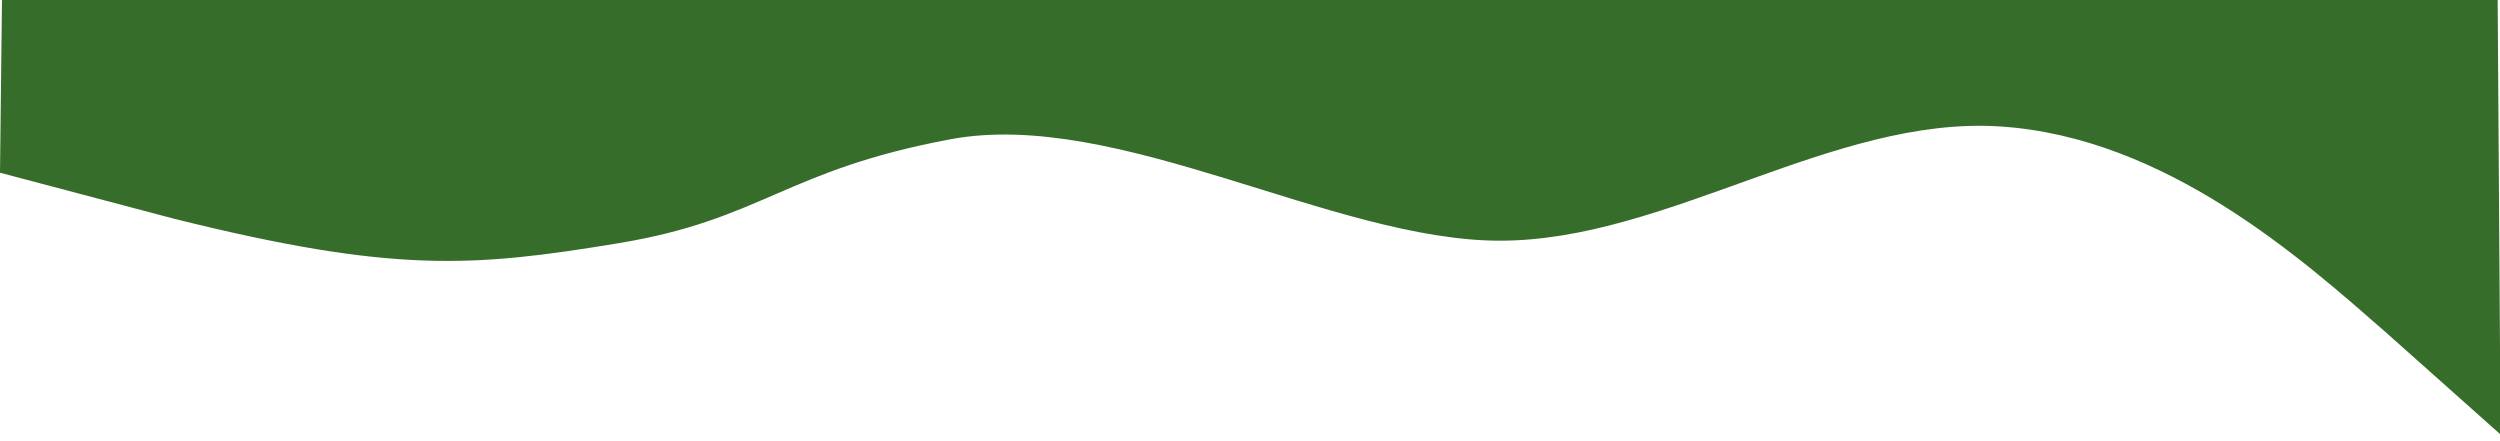
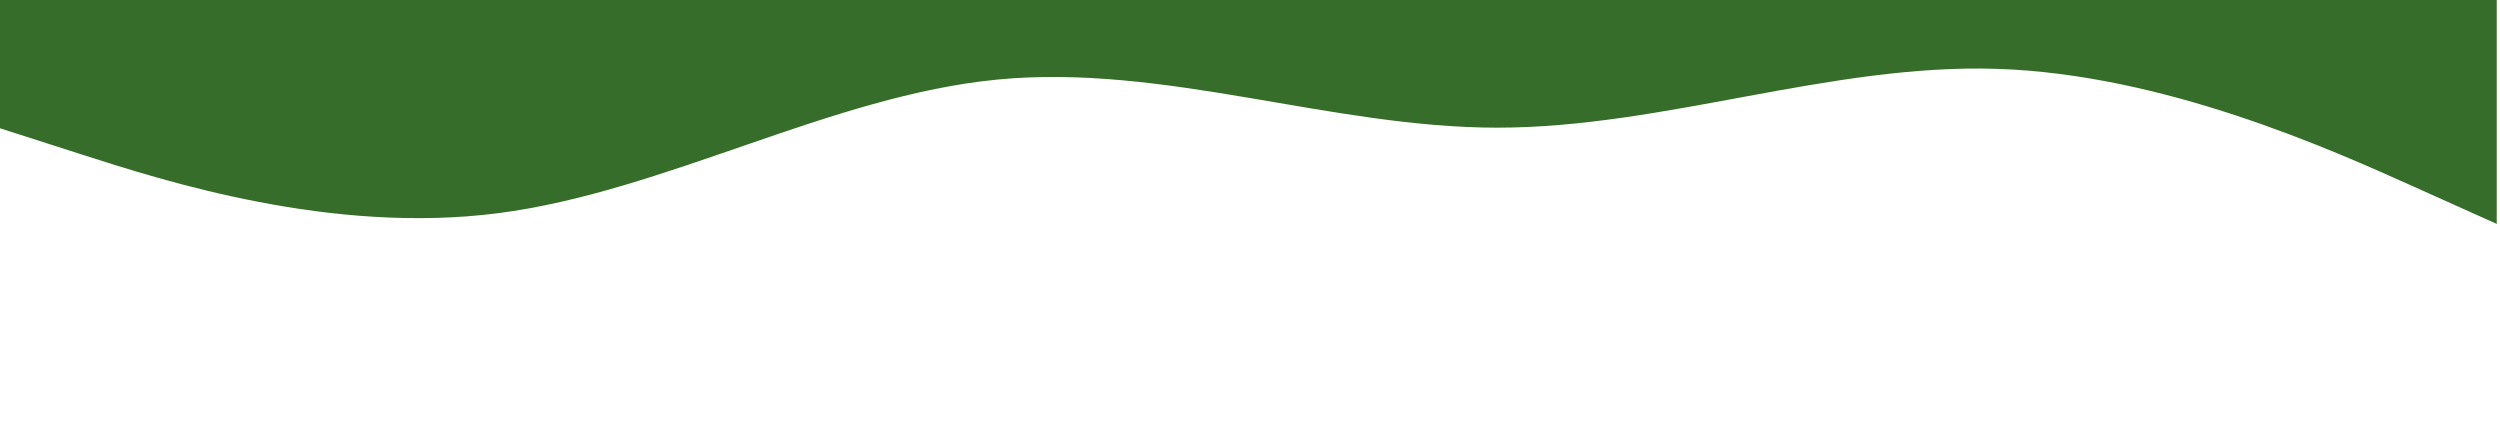
- <svg xmlns="http://www.w3.org/2000/svg" width="1340" height="236" fill="none" style="">
-   <rect id="backgroundrect" width="100%" height="100%" x="0" y="0" fill="none" stroke="none" />
-   <g class="currentLayer" style="">
-     <path fill-rule="evenodd" clip-rule="evenodd" d="M0,92.58L93.245,117.227C211.325,146.633 253.507,143.186 331.082,130.436C408.657,117.686 420.14,91.368 509.354,74.661C598.568,57.954 714.765,129.015 803.978,129.015C893.192,129.015 982.405,62.187 1071.621,67.756C1160.832,73.325 1234.169,139.121 1278.774,178.104L1340.308,232.902L1338.733,-2.524L1294.647,-4.641C1250.042,-4.641 1160.832,-4.641 1071.621,-4.641C982.405,-4.641 893.192,-4.641 803.978,-4.641C714.765,-4.641 625.552,-4.641 536.338,-4.641C447.124,-4.641 357.911,-4.641 268.697,-4.641C179.484,-4.641 90.271,-4.641 45.664,-4.641L1.057,-4.641L1.057,-0.537z" fill="#376D2B" id="svg_1" class="selected" />
+ <svg xmlns="http://www.w3.org/2000/svg" width="1340" height="236" fill="none">
+   <g>
+     <path stroke="null" fill-rule="evenodd" clip-rule="evenodd" d="m-1,68.432l44.642,14.33c44.642,14.33 133.924,42.989 223.208,31.525c89.283,-11.464 178.566,-63.05 267.85,-71.648c89.283,-8.598 178.566,25.793 267.849,25.793c89.283,0 178.566,-34.391 267.852,-31.525c89.28,2.866 178.56,42.989 223.2,63.05l44.65,20.061l0,-120.368l-44.65,0c-44.64,0 -133.92,0 -223.2,0c-89.286,0 -178.569,0 -267.852,0c-89.283,0 -178.566,0 -267.849,0c-89.284,0 -178.567,0 -267.85,0c-89.283,0 -178.566,0 -223.208,0l-44.642,0l0,68.782l0,0z" fill="#376d2b" id="svg_1" />
  </g>
</svg>
